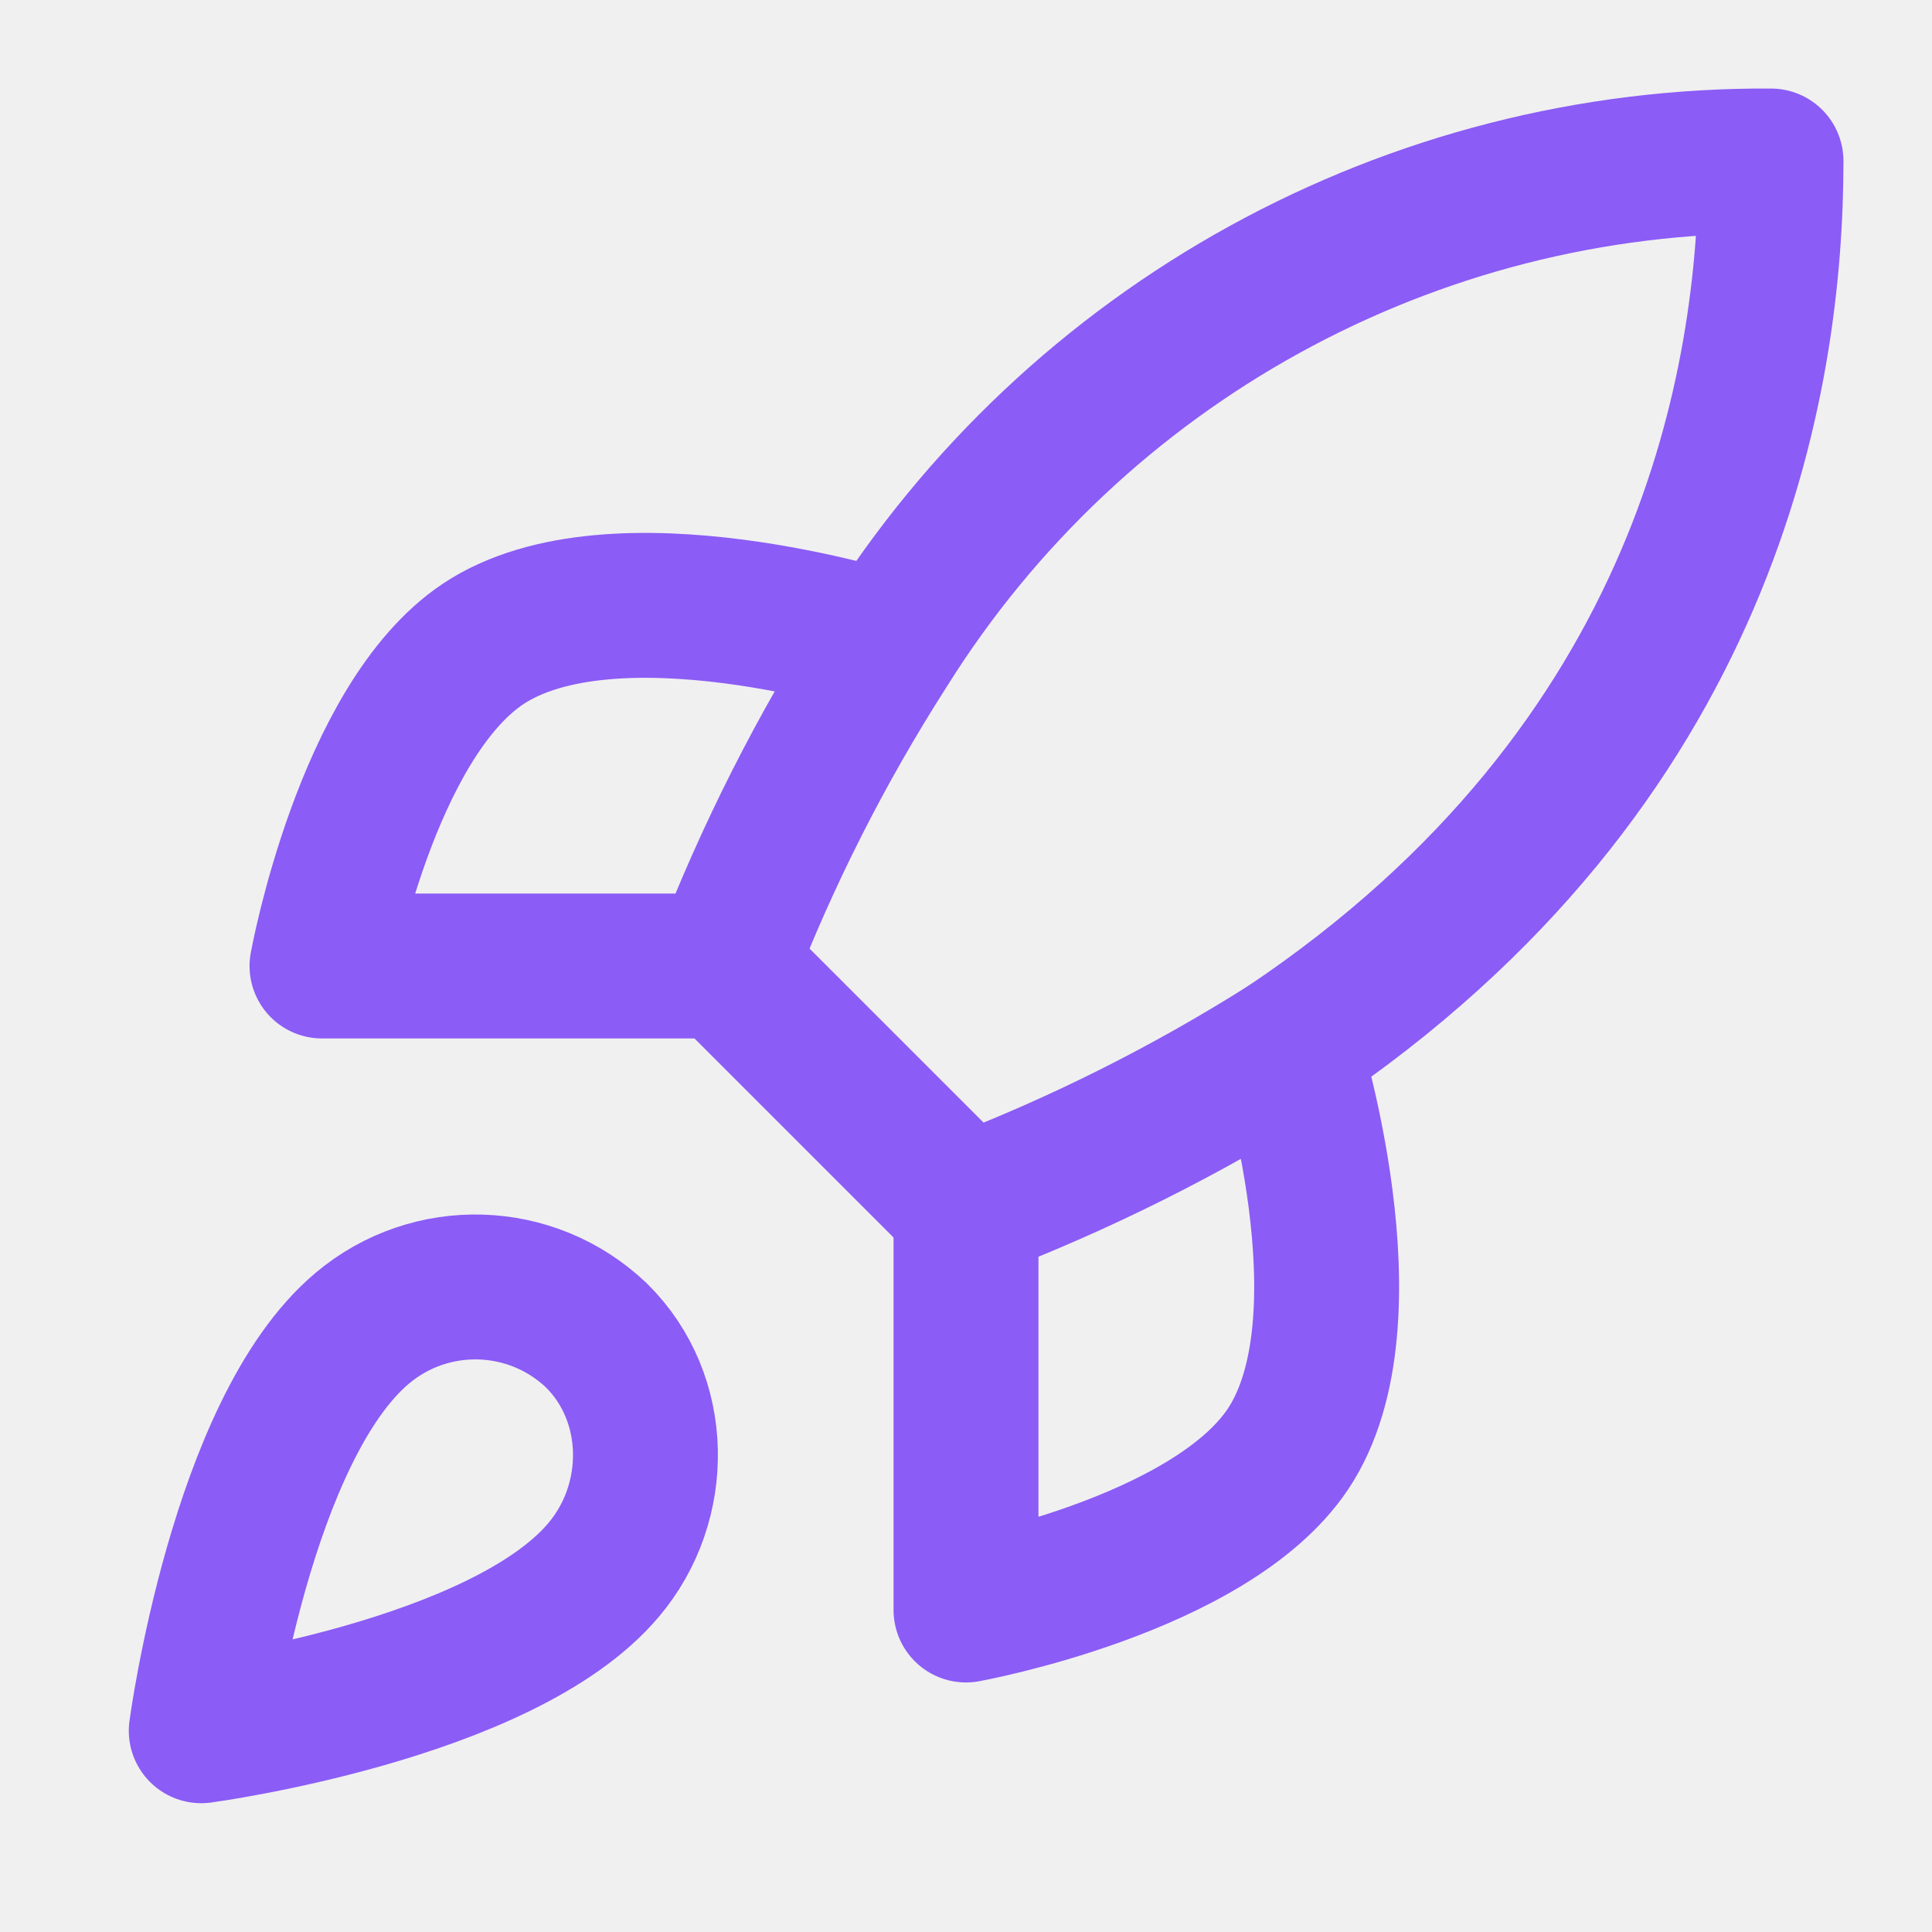
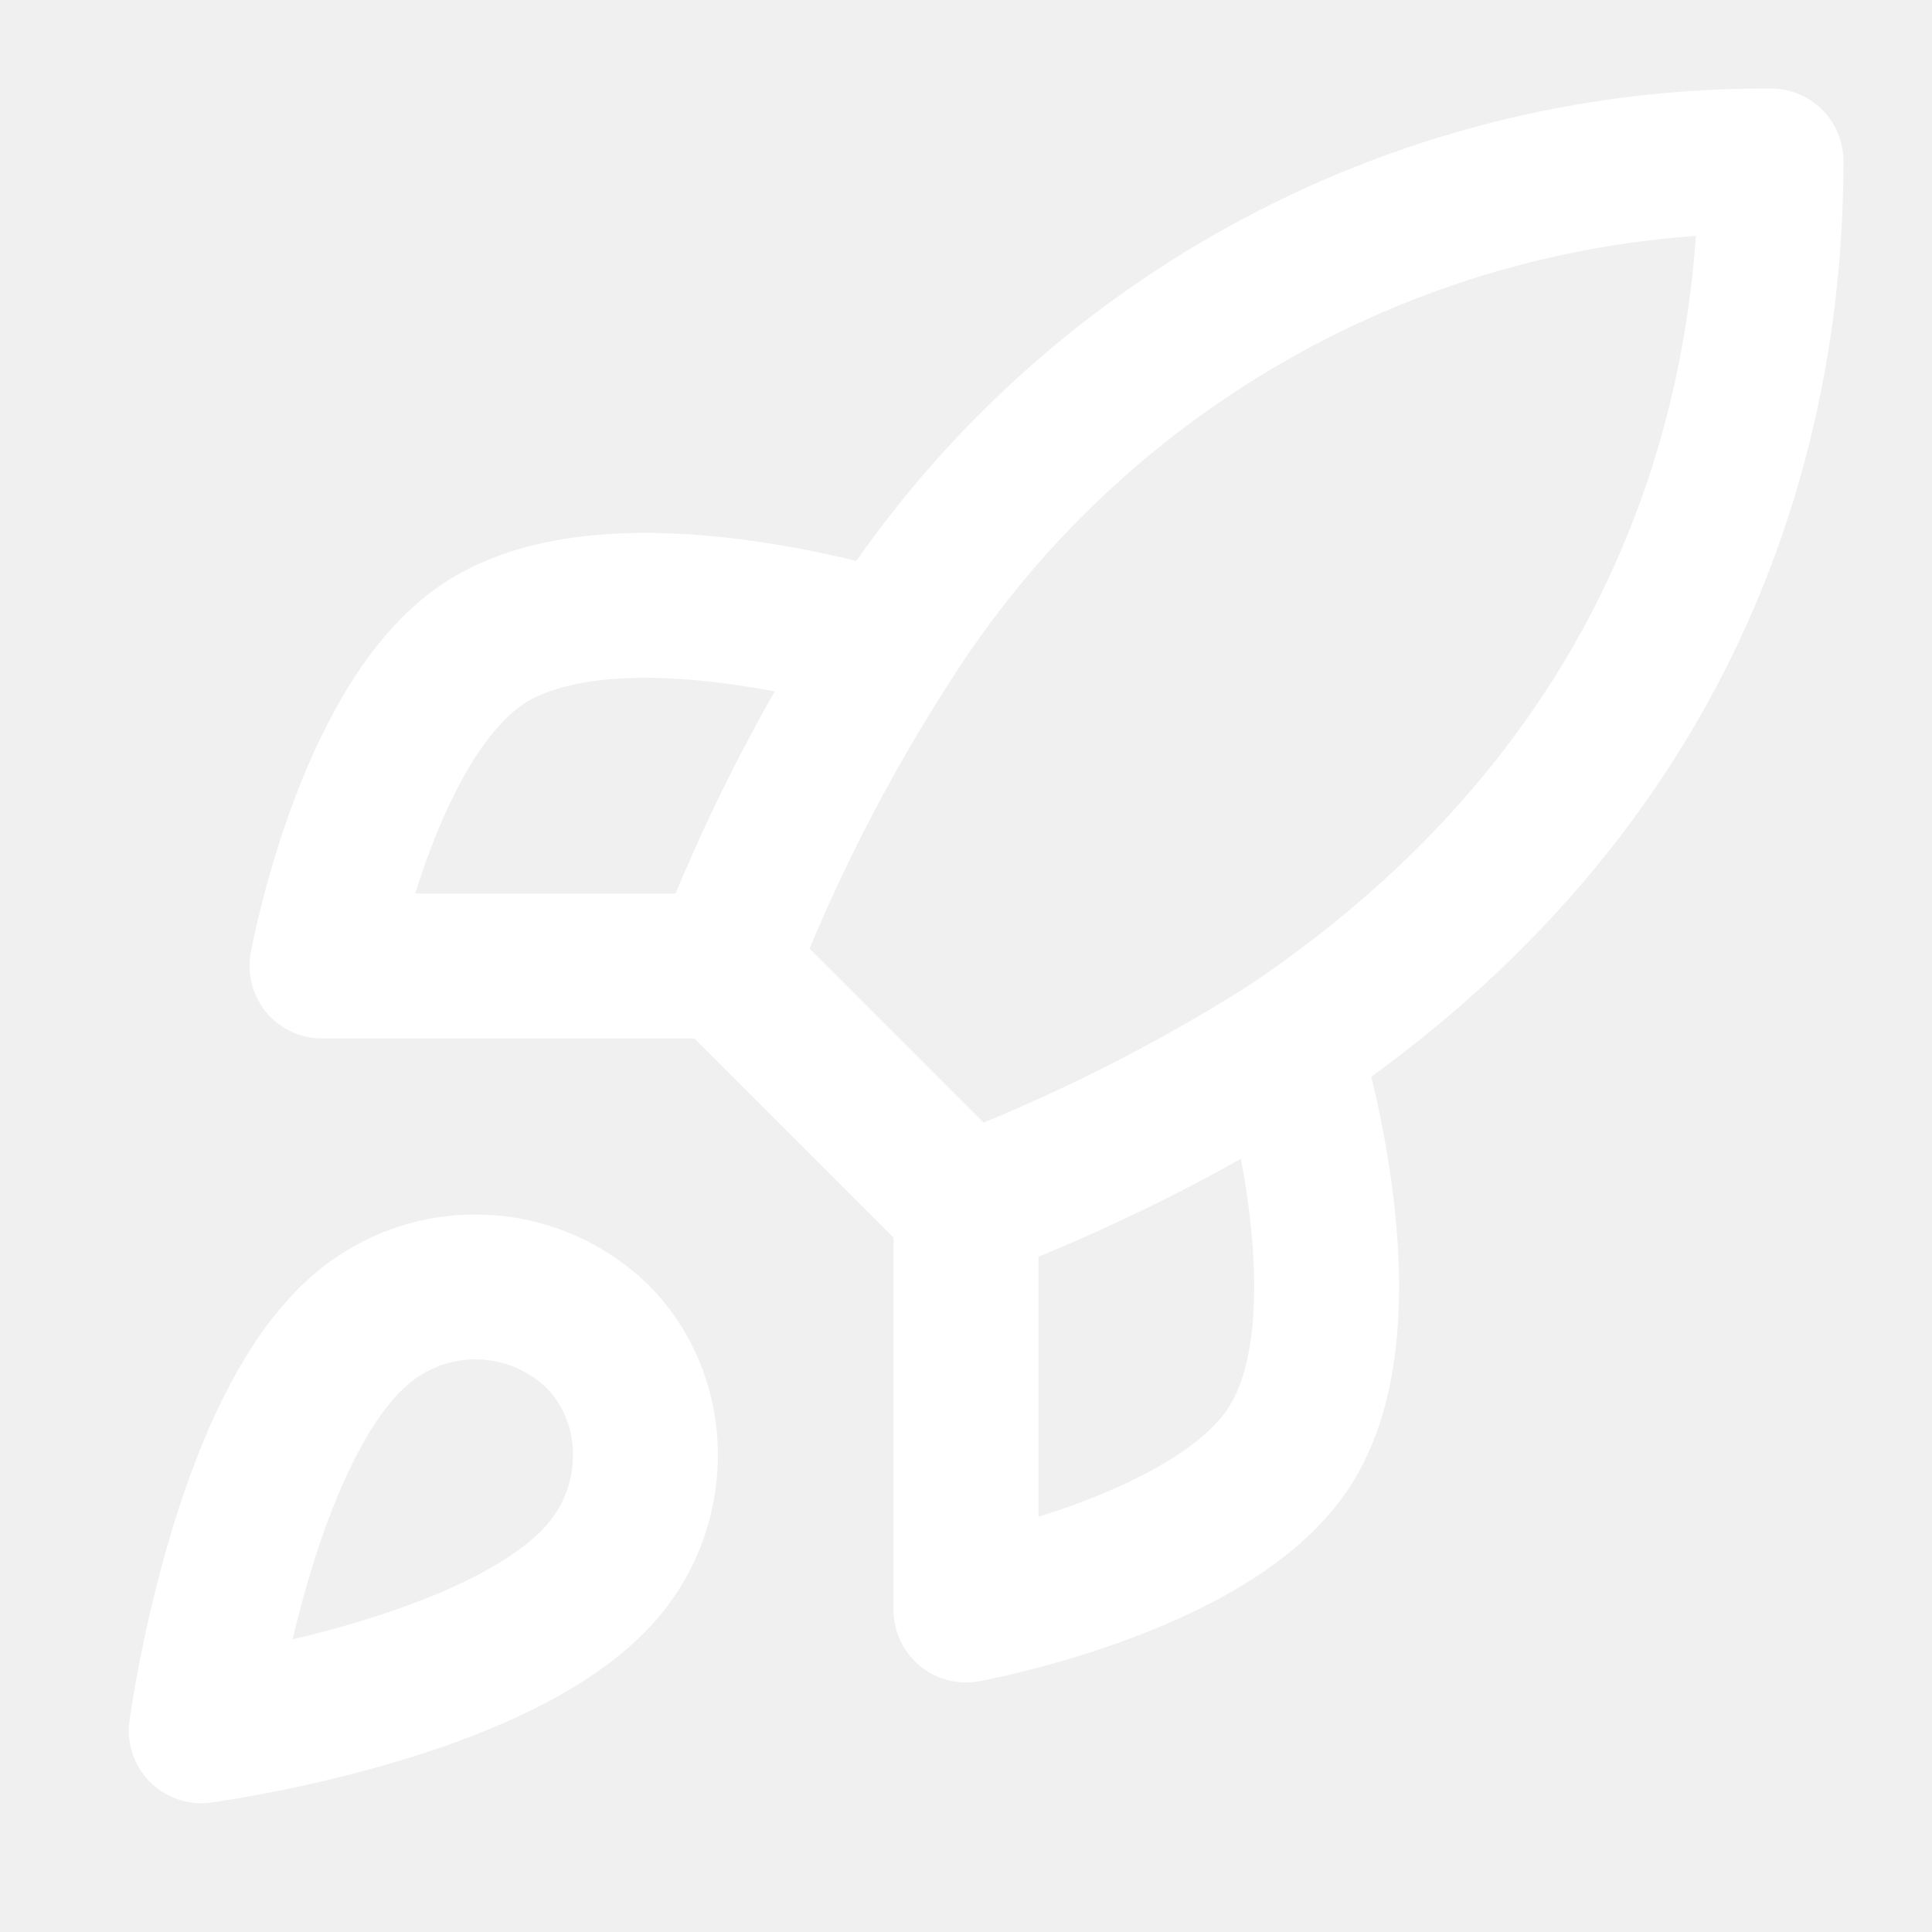
- <svg xmlns="http://www.w3.org/2000/svg" width="24" height="24" viewBox="0 0 24 24" fill="none" stroke="#8B5CF6" stroke-width="1.8" stroke-linecap="round" stroke-linejoin="round">
+ <svg xmlns="http://www.w3.org/2000/svg" width="24" height="24" viewBox="0 0 24 24" fill="none" stroke="#FFFFFF" stroke-width="1.8" stroke-linecap="round" stroke-linejoin="round">
  <path d="M4.5 16.5c-1.5 1.26-2 5-2 5s3.74-.5 5-2c.71-.84.7-2.13-.09-2.91a2.18 2.18 0 0 0-2.91-.09z" />
  <path d="m12 15-3-3a22 22 0 0 1 2-3.95A12.88 12.88 0 0 1 22 2c0 2.72-.78 7.5-6 11a22.35 22.35 0 0 1-4 2z" />
  <path d="M9 12H4s.55-3.03 2-4c1.62-1.08 5 0 5 0" />
  <path d="M12 15v5s3.03-.55 4-2c1.08-1.62 0-5 0-5" />
</svg>
